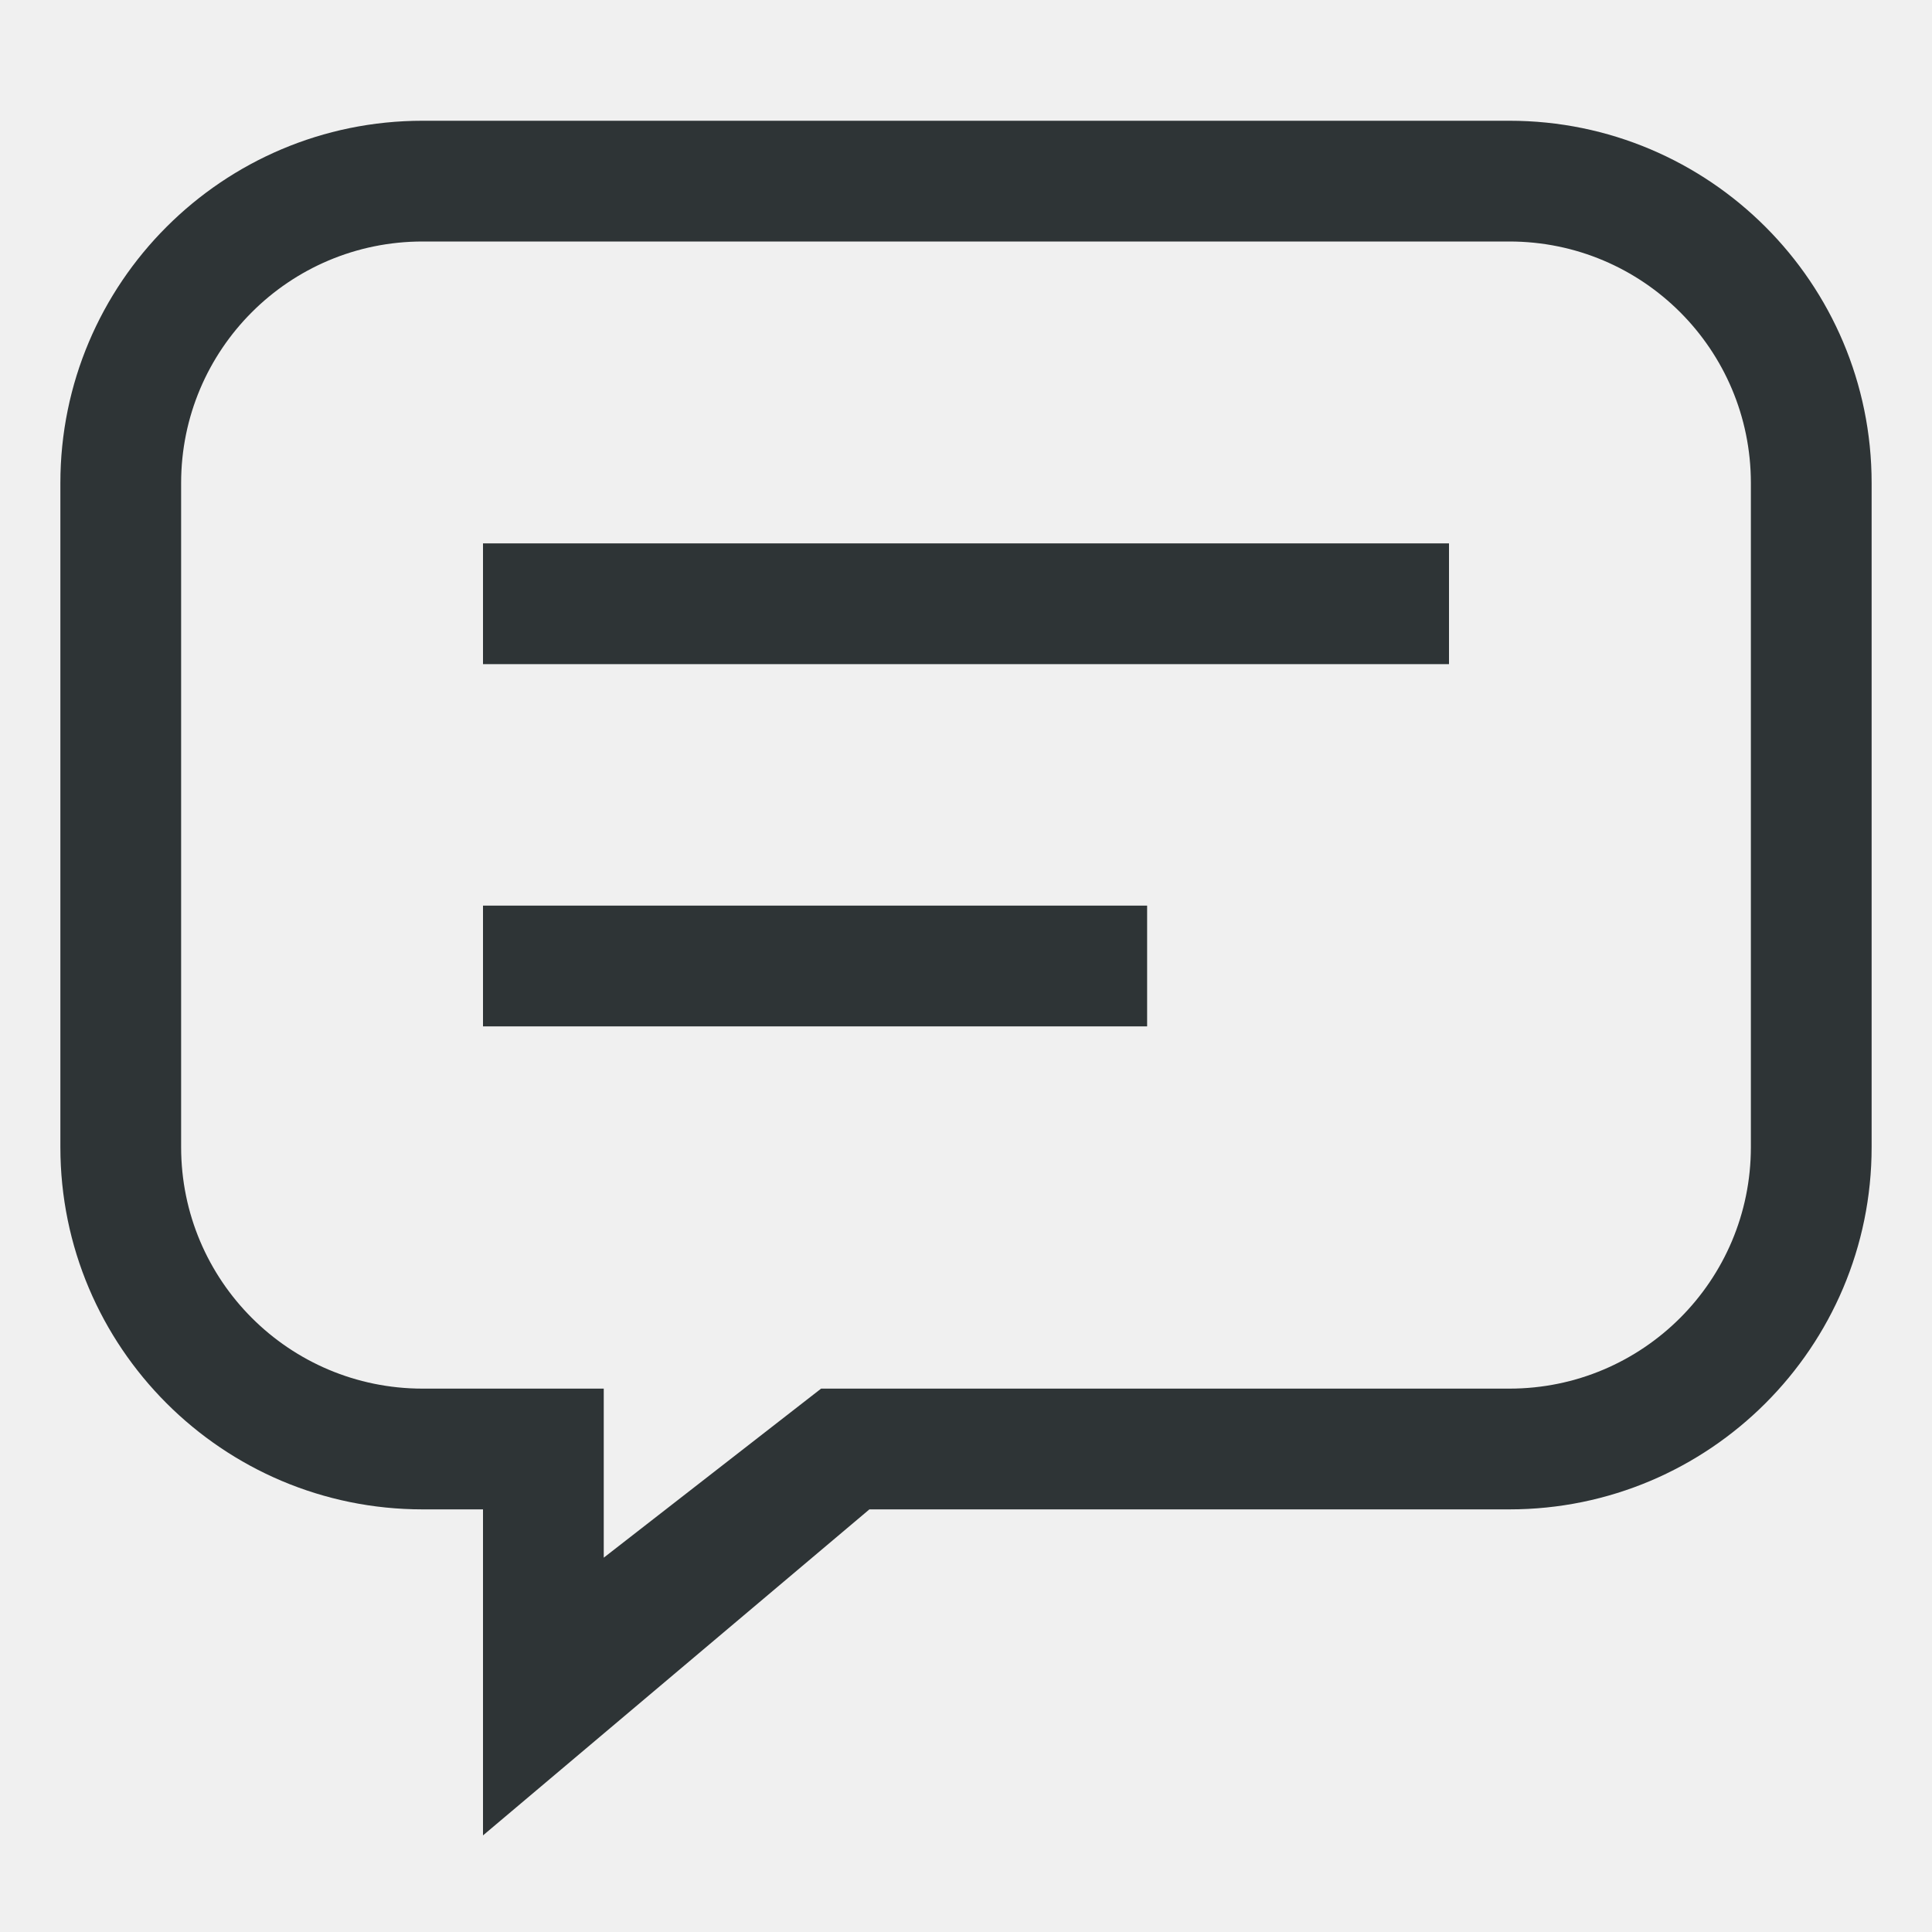
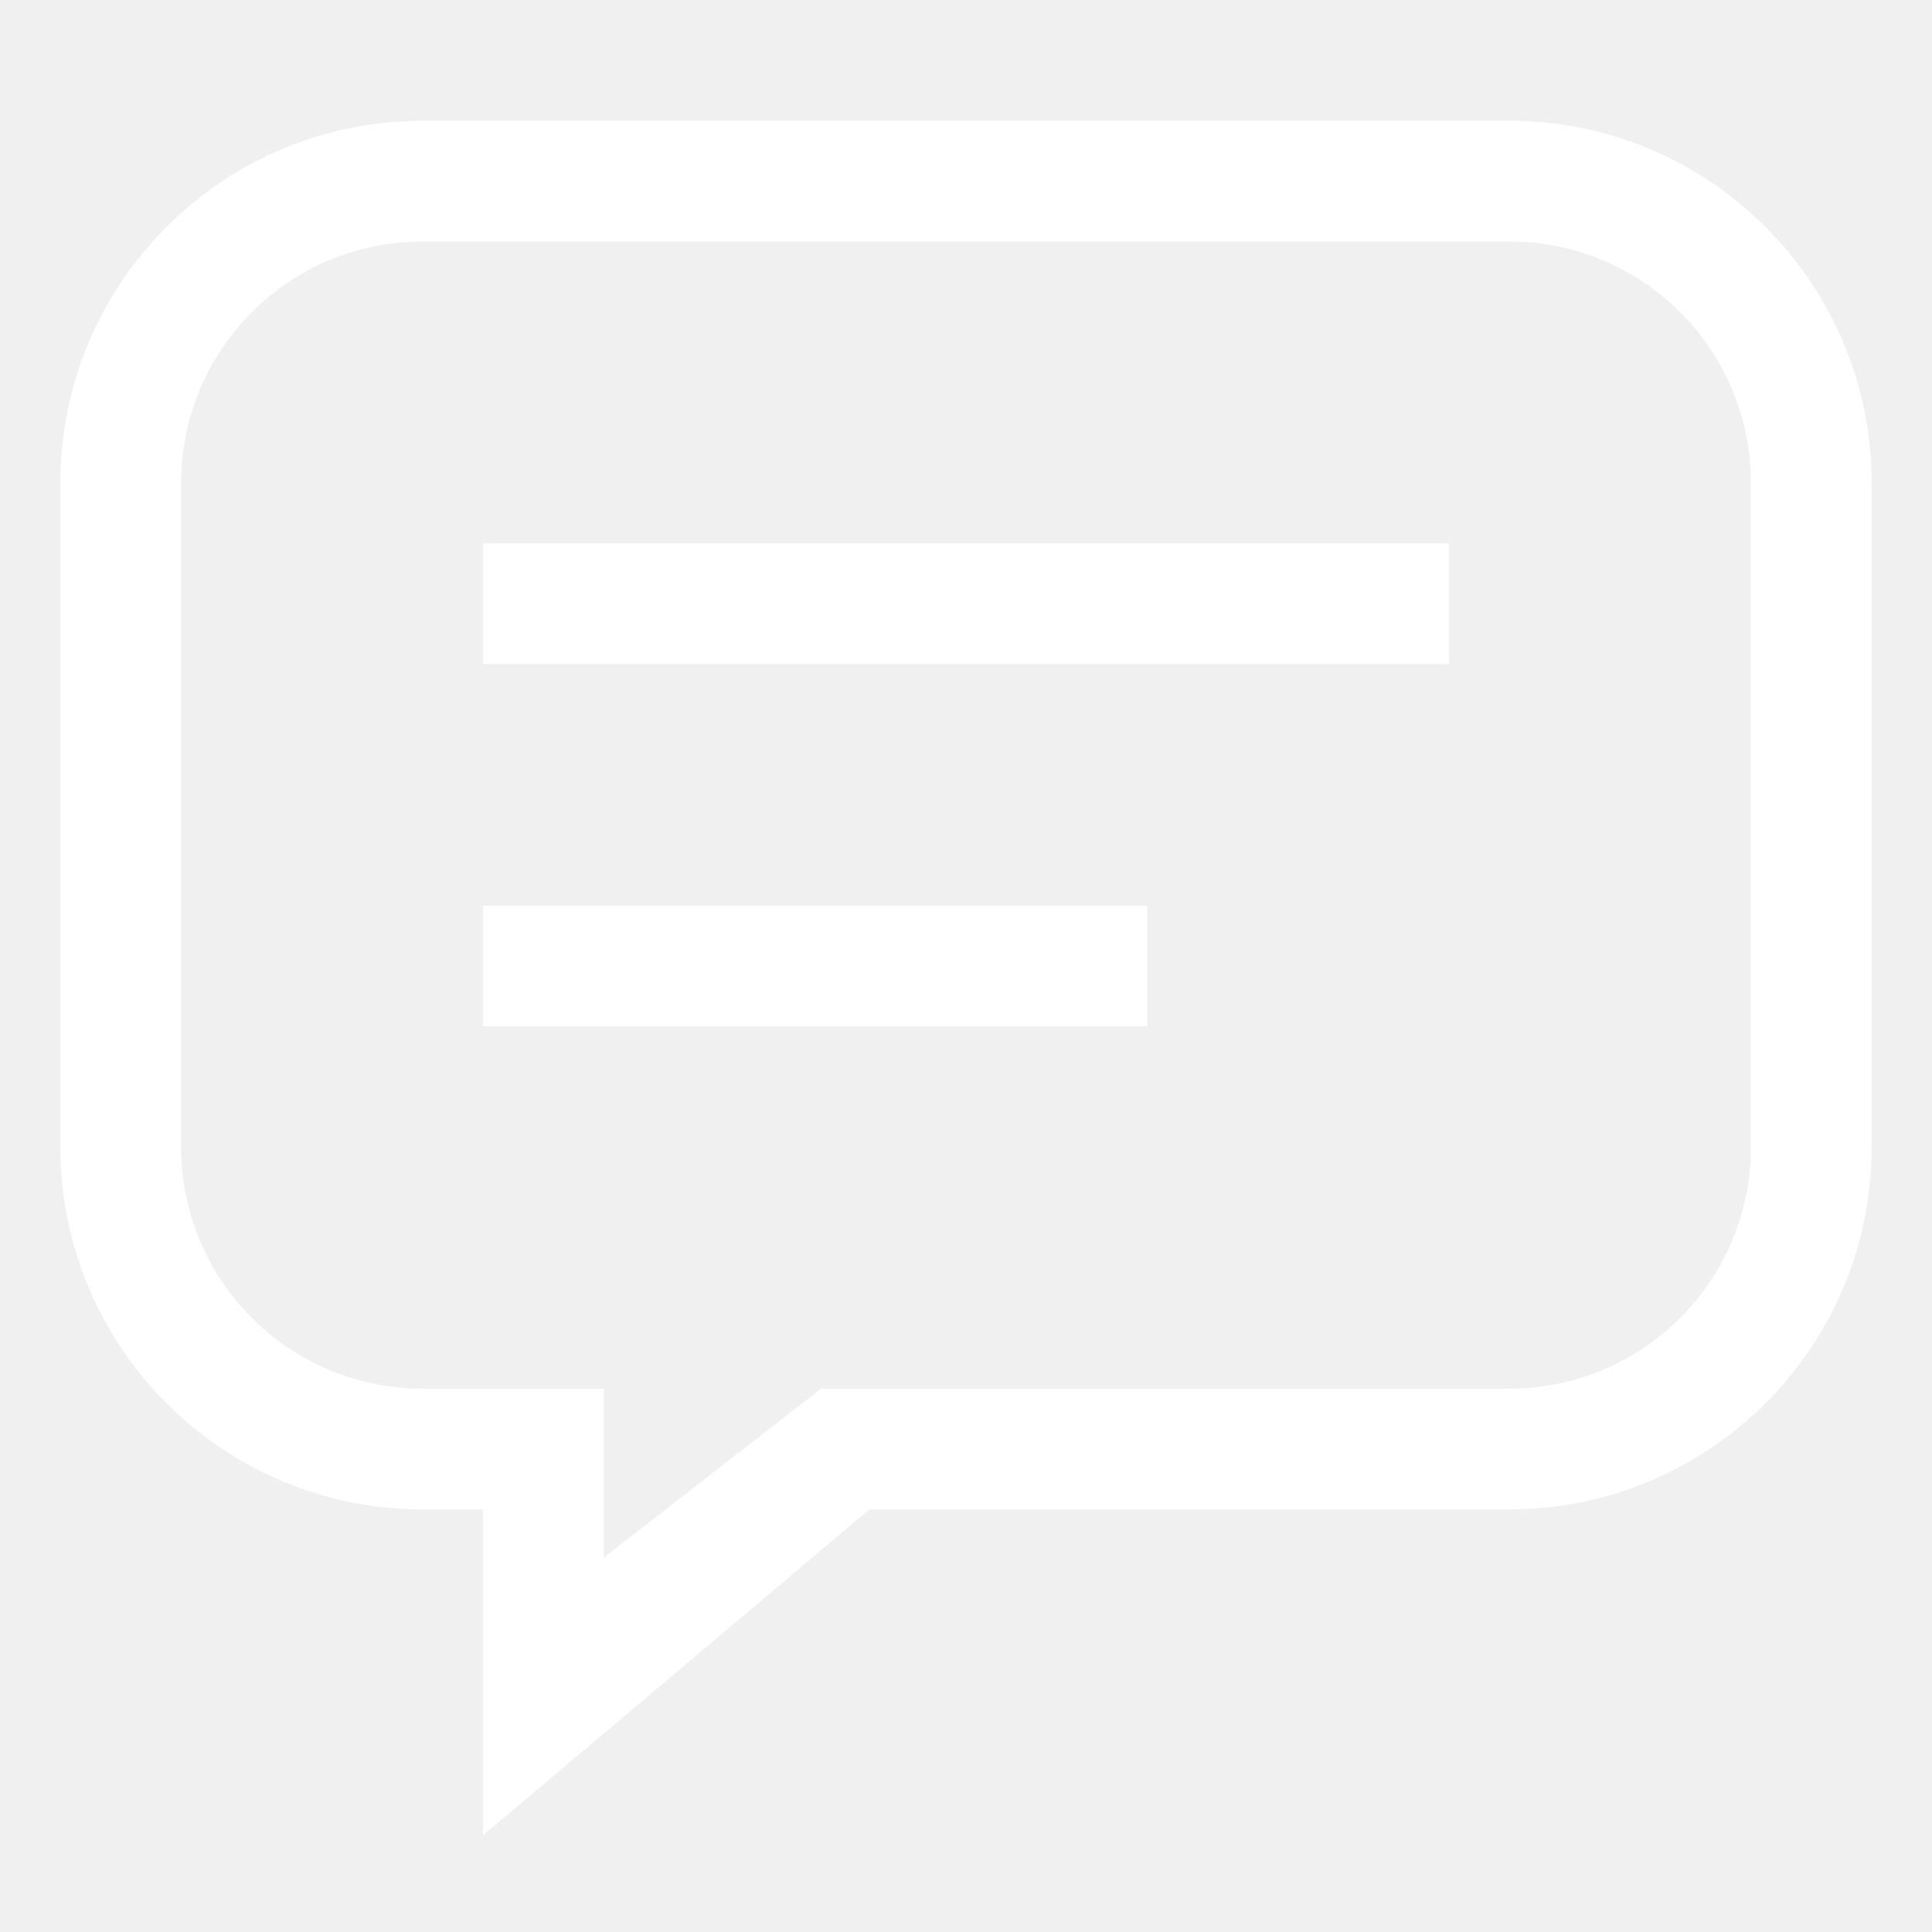
<svg xmlns="http://www.w3.org/2000/svg" height="16px" viewBox="0 0 16 16" width="16px">
-   <path d="M 3.5 1 C 1.844 1 0.5 2.344 0.5 4 V 9.5 C 0.5 11.156 1.844 12.5 3.5 12.5 H 4 V 15.2 L 7.2 12.5 H 12.5 C 14.156 12.5 15.5 11.156 15.5 9.5 V 4 C 15.5 2.344 14.156 1 12.5 1 Z M 3.5 2 H 12.5 C 13.605 2 14.5 2.895 14.5 4 V 9.5 C 14.5 10.605 13.605 11.5 12.5 11.5 H 6.8 L 5 12.9 V 11.5 H 3.5 C 2.395 11.5 1.5 10.605 1.5 9.5 V 4 C 1.5 2.895 2.395 2 3.5 2 Z M 4 4.5 V 5.5 H 12 V 4.5 Z M 4 7.5 V 8.5 H 9.5 V 7.5 Z" fill="#2e3436" />
+   <path d="M 3.5 1 C 1.844 1 0.5 2.344 0.5 4 V 9.5 C 0.5 11.156 1.844 12.5 3.5 12.5 H 4 V 15.2 L 7.2 12.5 H 12.5 C 14.156 12.5 15.5 11.156 15.5 9.5 V 4 C 15.5 2.344 14.156 1 12.5 1 Z M 3.5 2 H 12.5 C 13.605 2 14.5 2.895 14.5 4 V 9.5 C 14.5 10.605 13.605 11.5 12.5 11.5 H 6.8 L 5 12.9 V 11.5 H 3.5 C 2.395 11.5 1.5 10.605 1.5 9.5 V 4 C 1.5 2.895 2.395 2 3.5 2 Z M 4 4.5 V 5.5 H 12 V 4.5 Z M 4 7.5 V 8.5 H 9.5 V 7.5 Z" fill="#ffffff" />
</svg>
